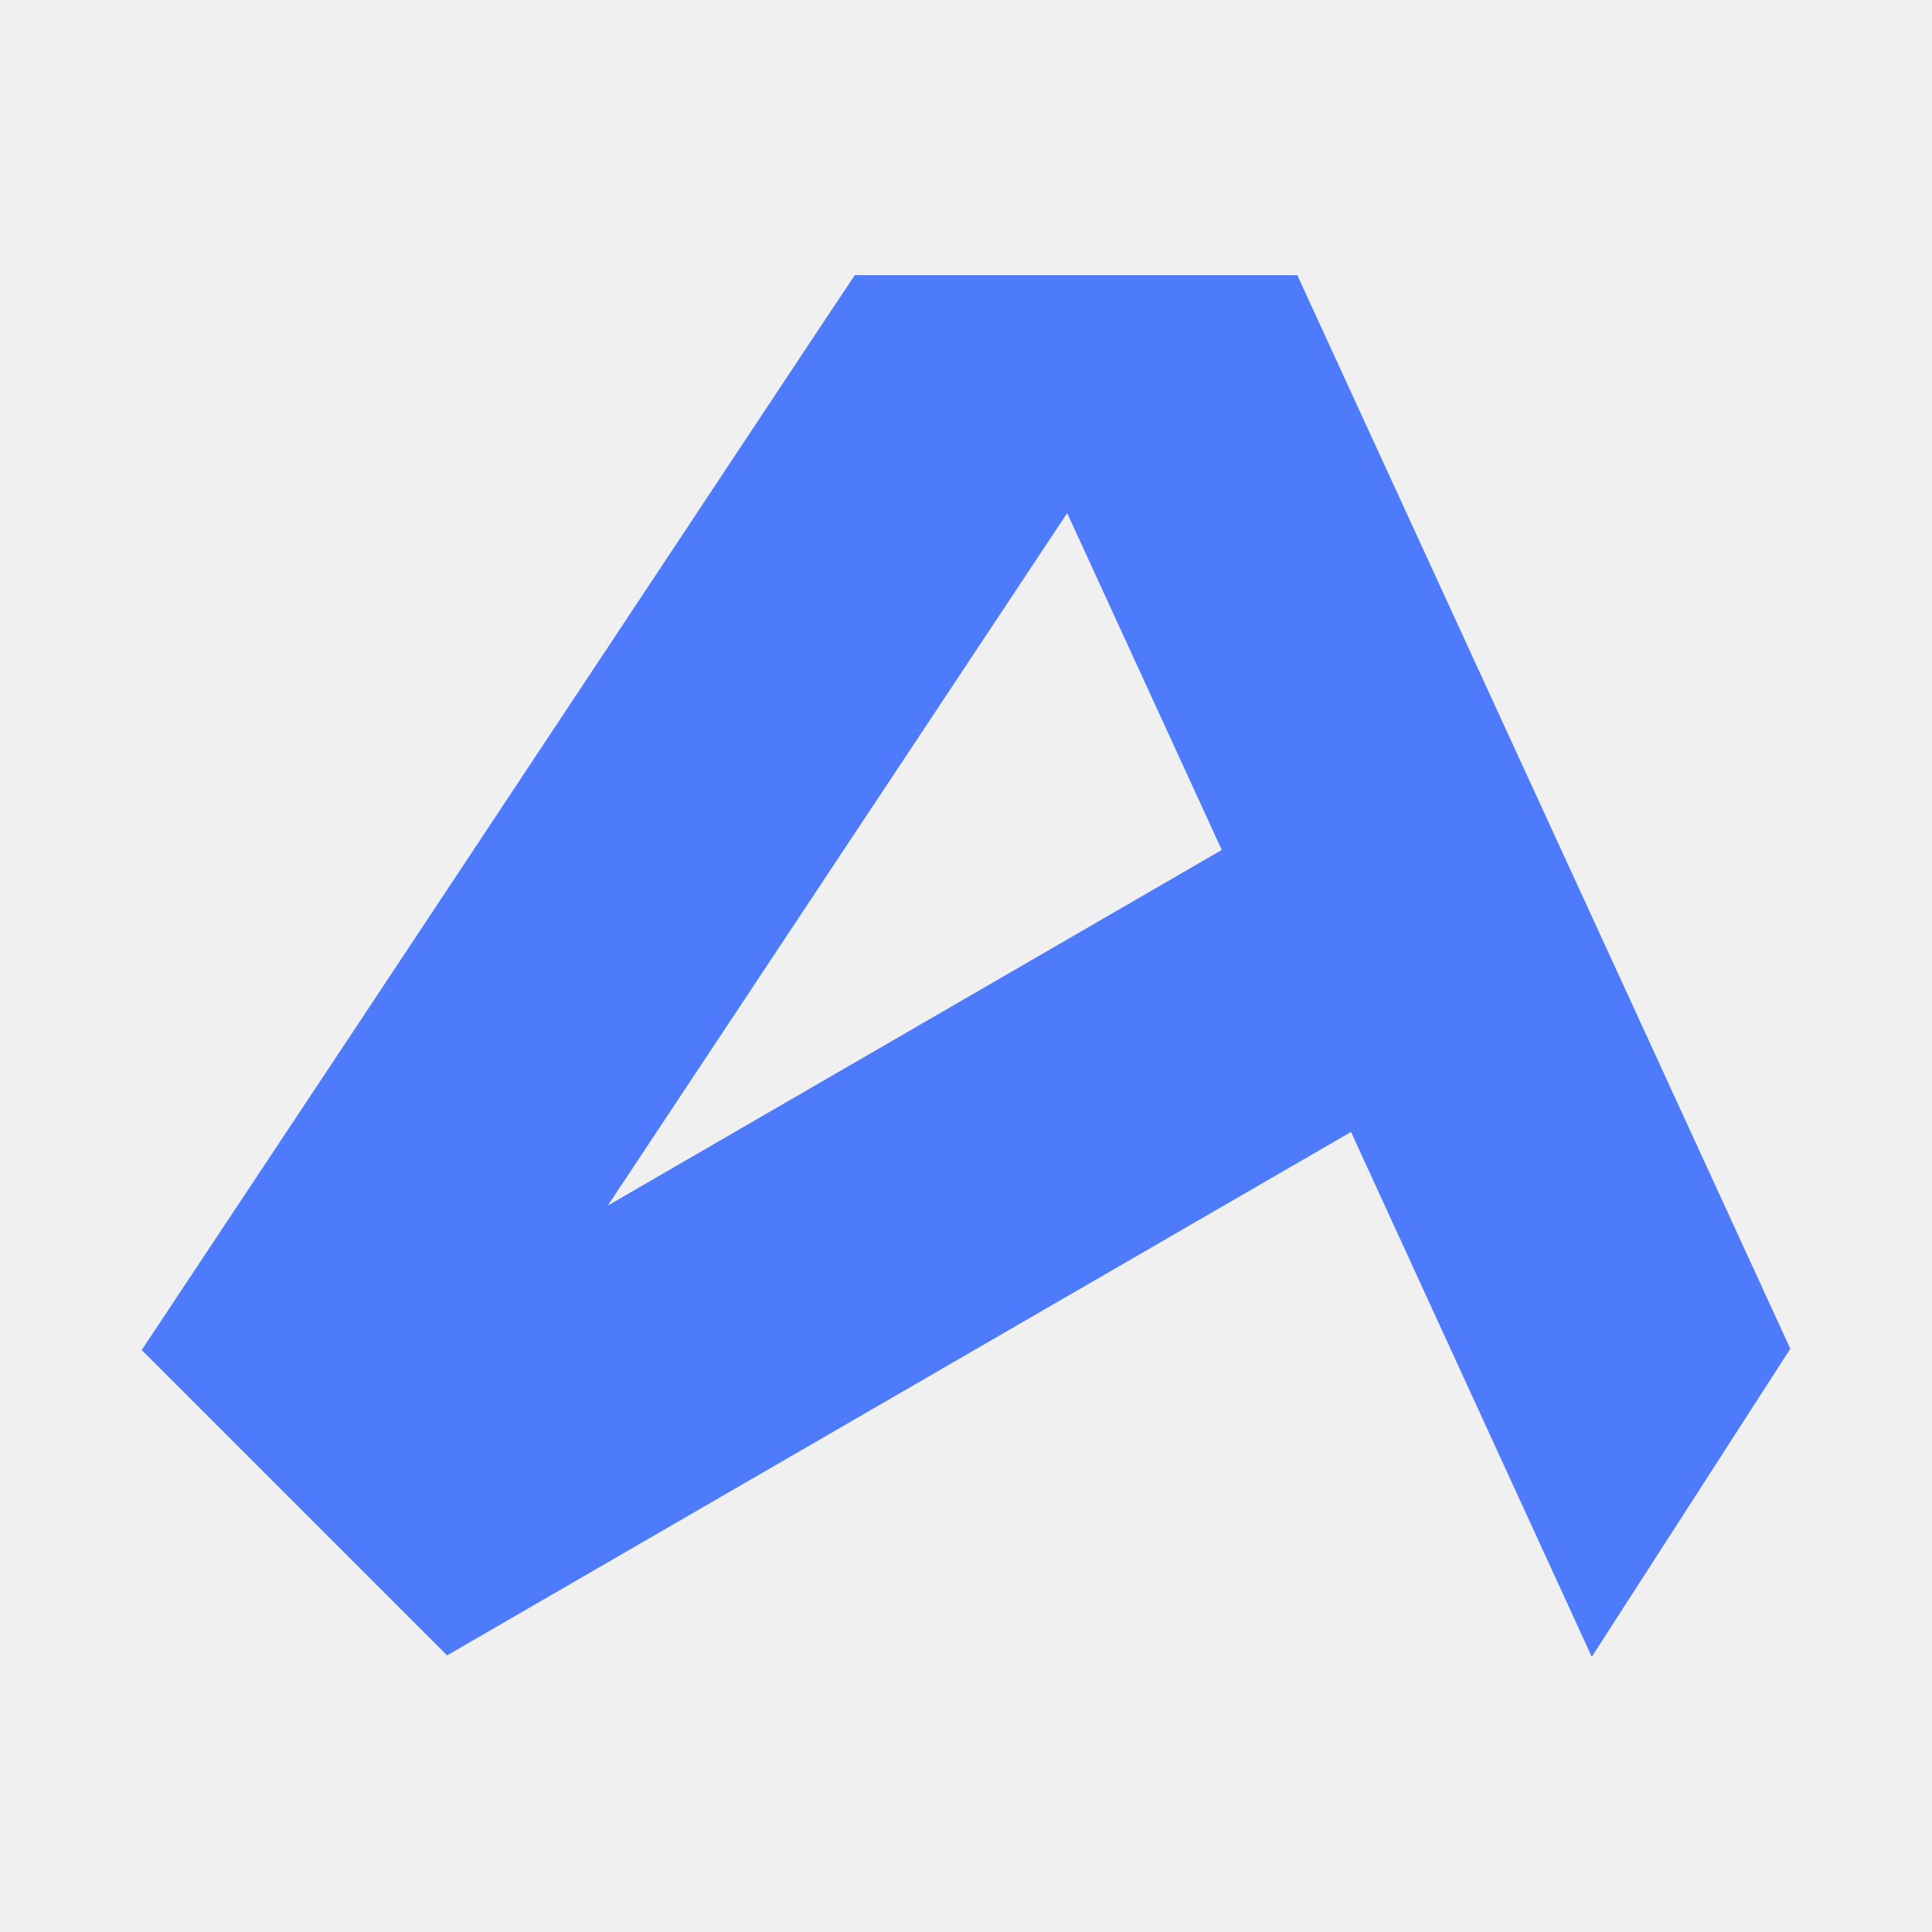
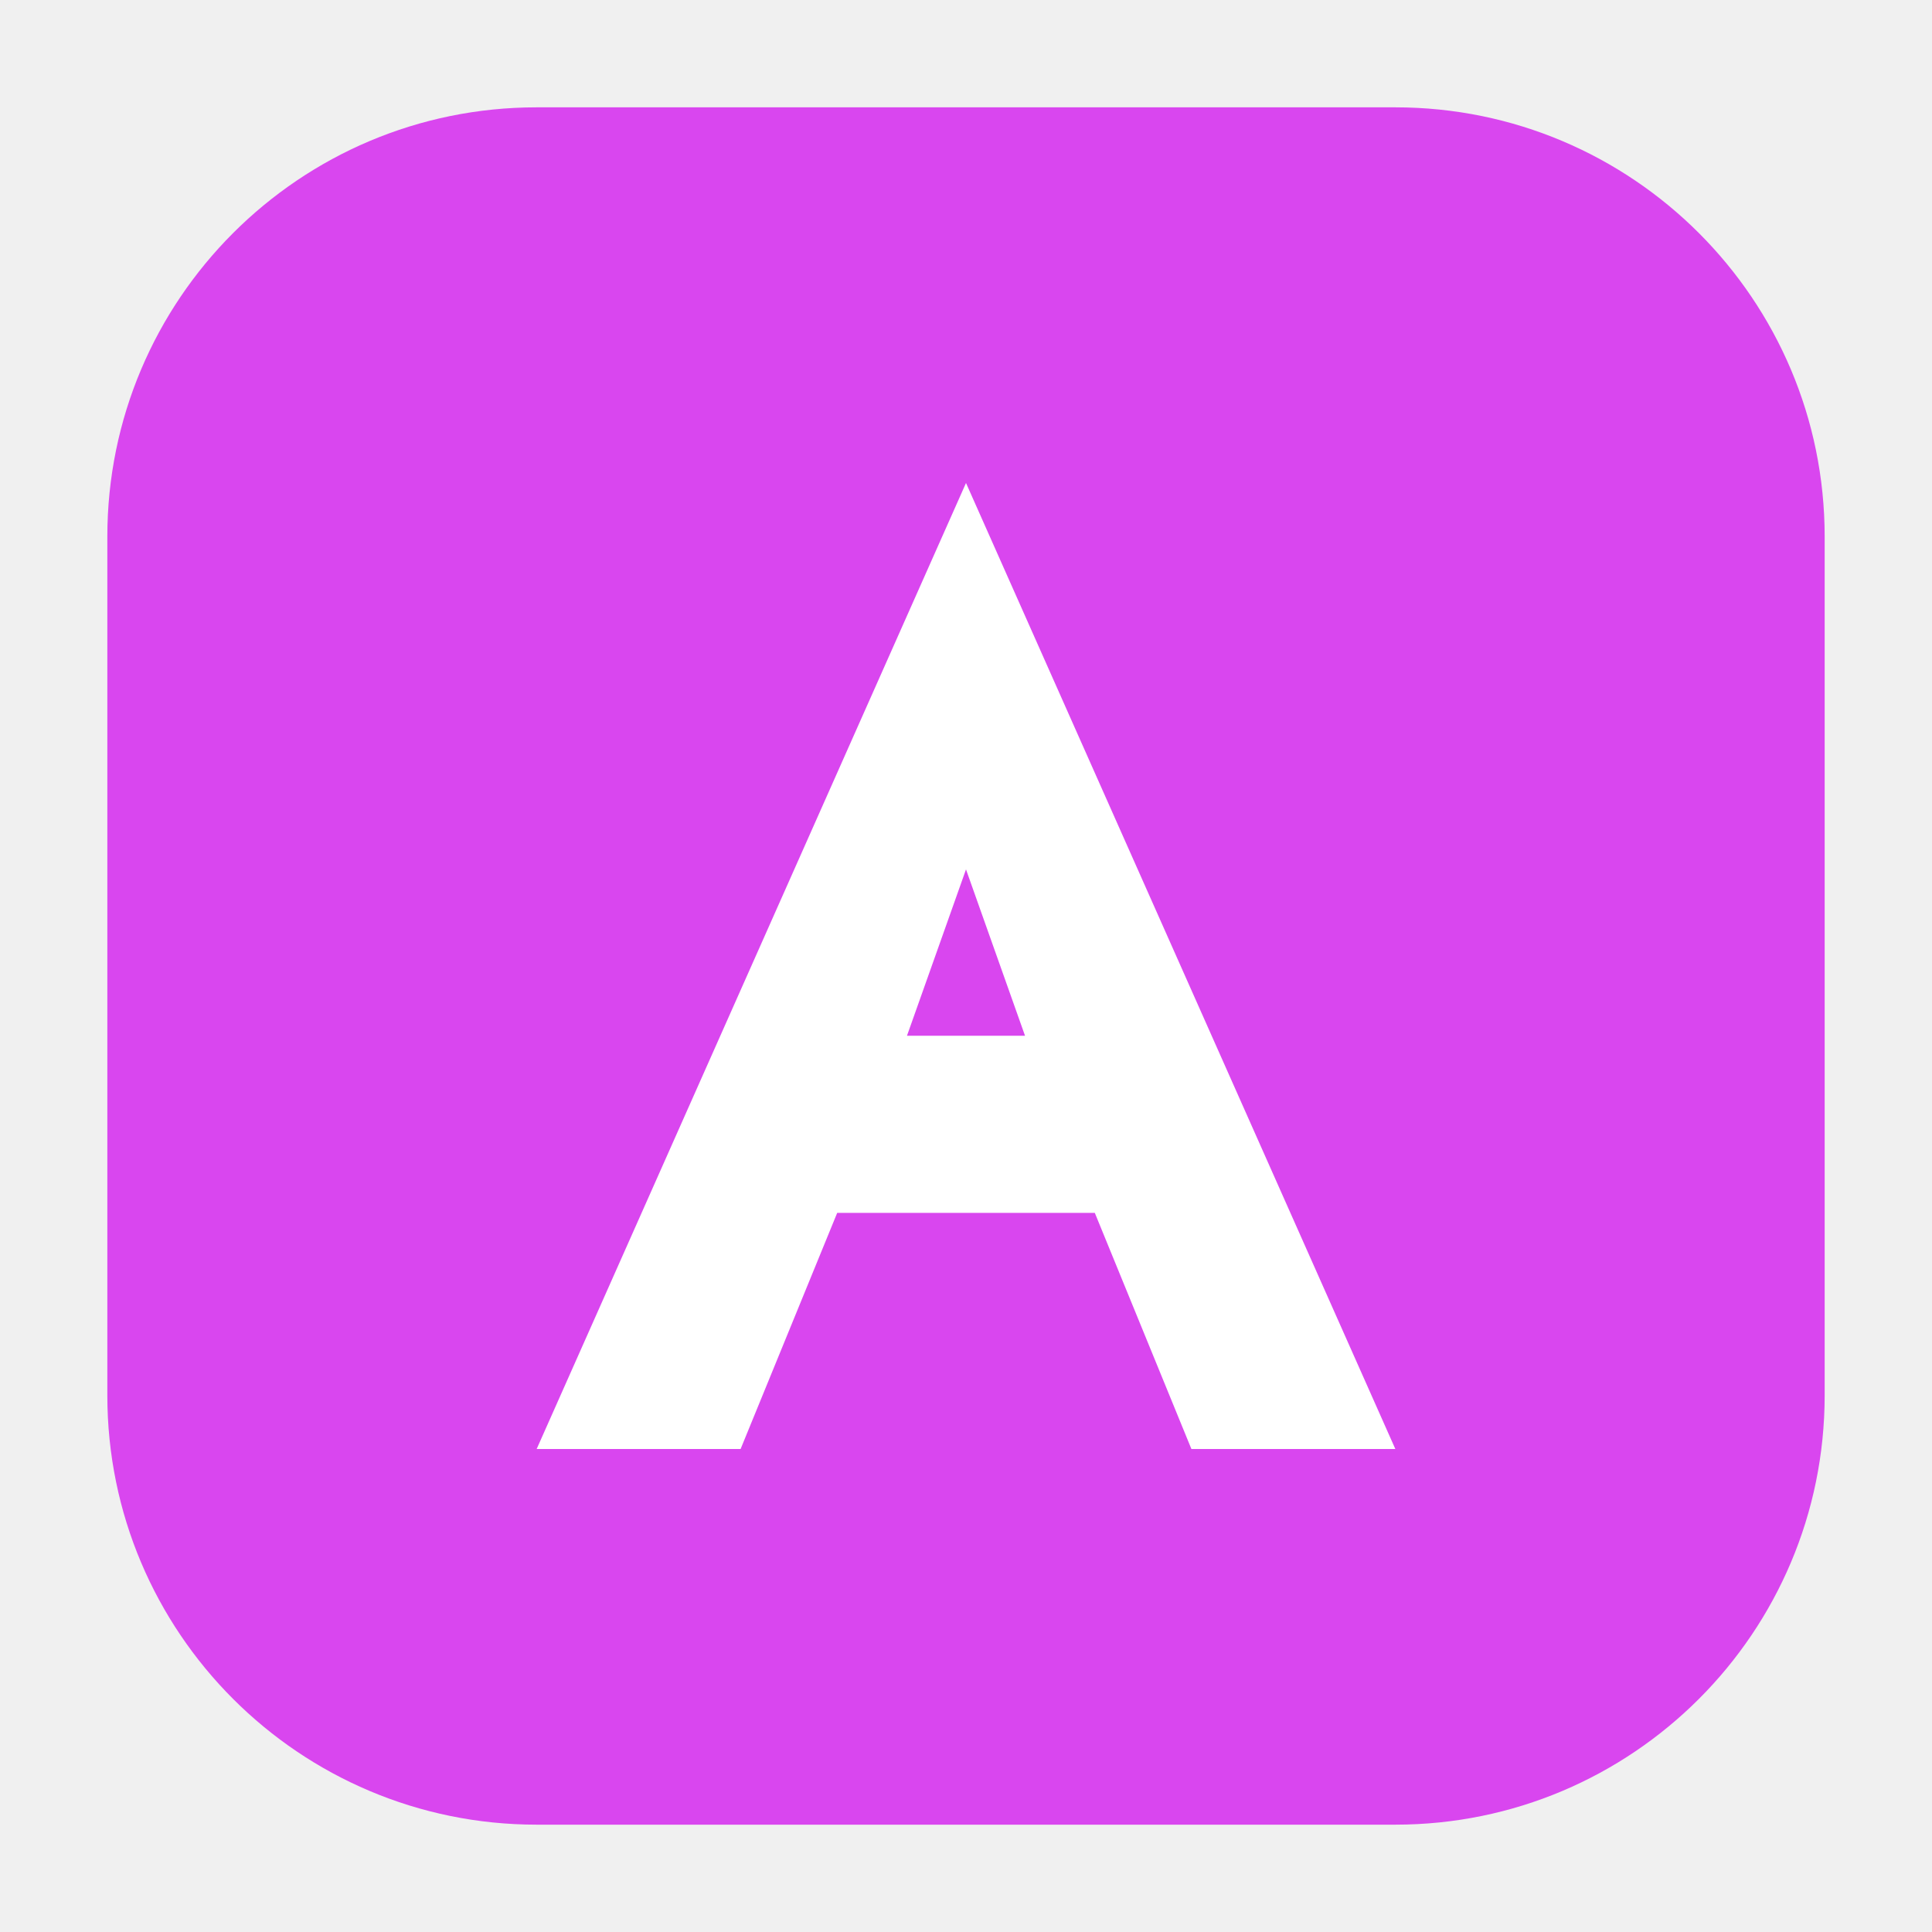
- <svg xmlns="http://www.w3.org/2000/svg" viewBox="-10 -19.42 136.34 136.34" role="img" aria-label="ArtCraft">
-   <path fill="#4e7bfb" d="M104.28,49.49L81.55,0h-31.23l-3.17,4.76L14.75,53.63,0,75.85l21.55,21.55,63.79-36.94,16.99,37.04,14.01-21.74-12.06-26.27ZM32.89,65.66l32.42-48.87,10.91,23.77-43.32,25.09Z" />
+ <svg xmlns="http://www.w3.org/2000/svg" viewBox="0 0 36 36" width="36" height="36">
+   <rect x="2" y="2" width="32" height="32" rx="8" fill="#D946EF" />
+   <path d="M18 9 L26 27 H22.2 L20.4 22.6 H15.6 L13.8 27 H10 Z M16.9 19.3 H19.1 L18 16.2 Z" fill="#FFFFFF" />
</svg>
